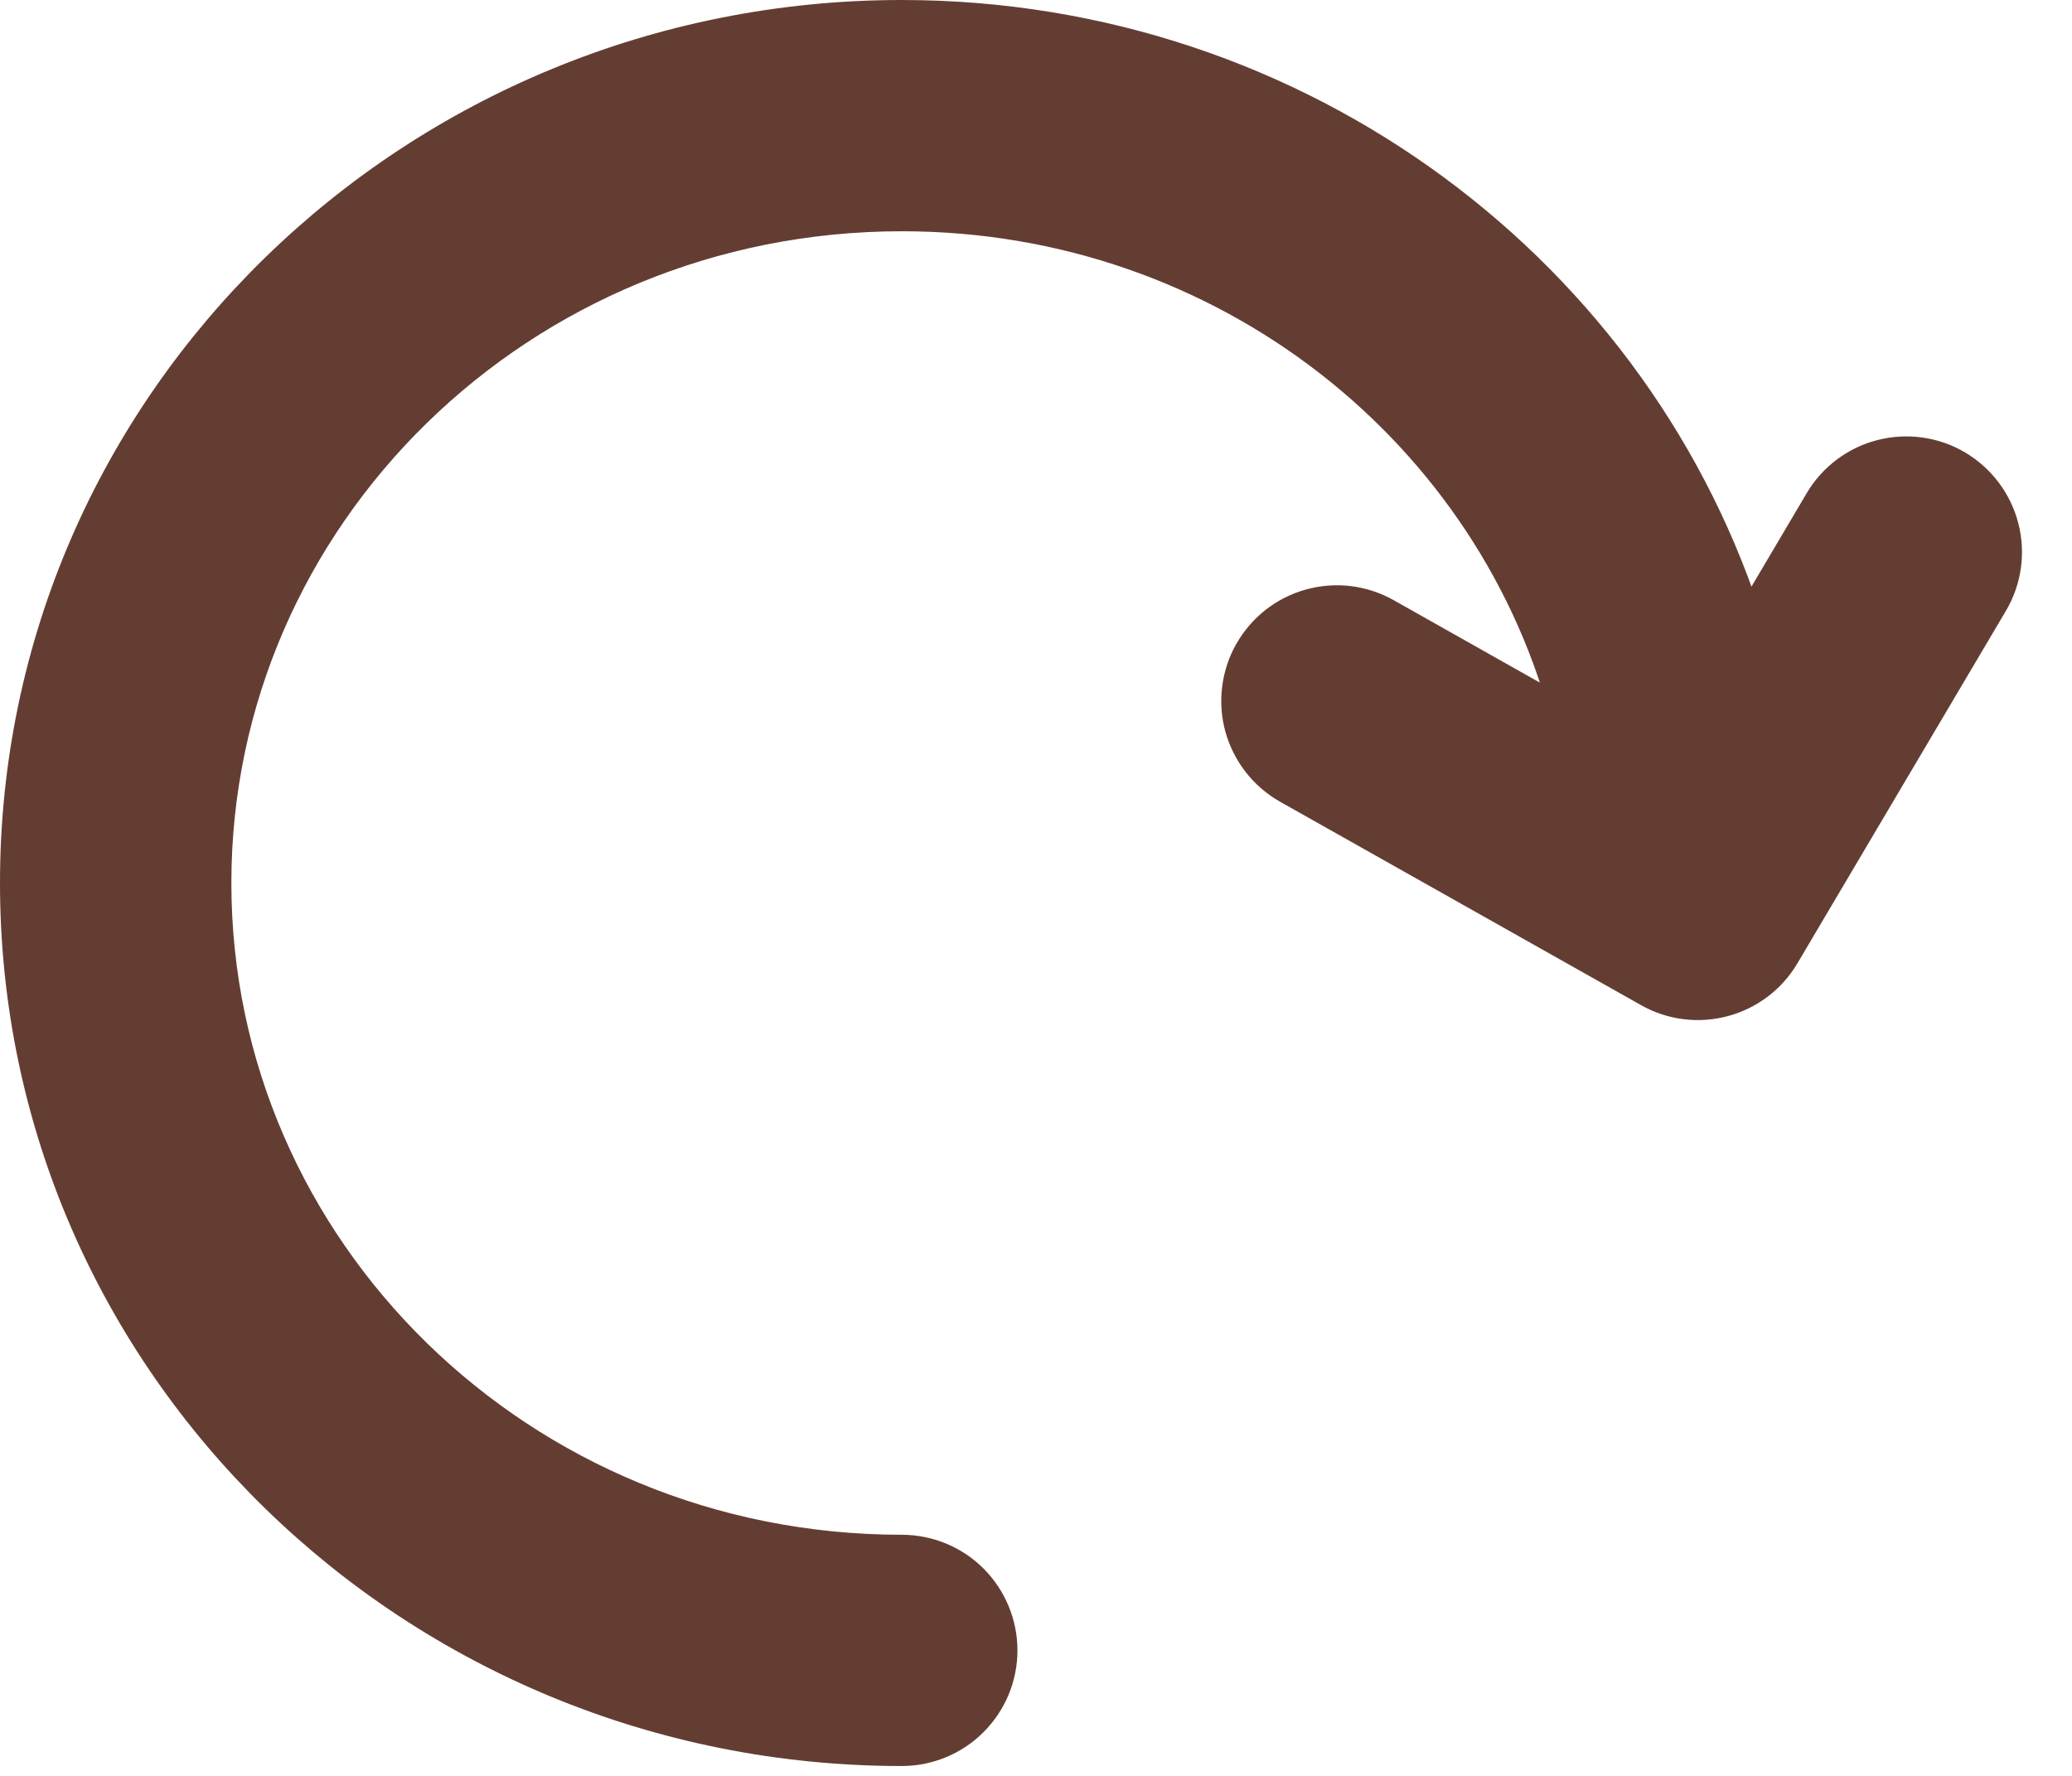
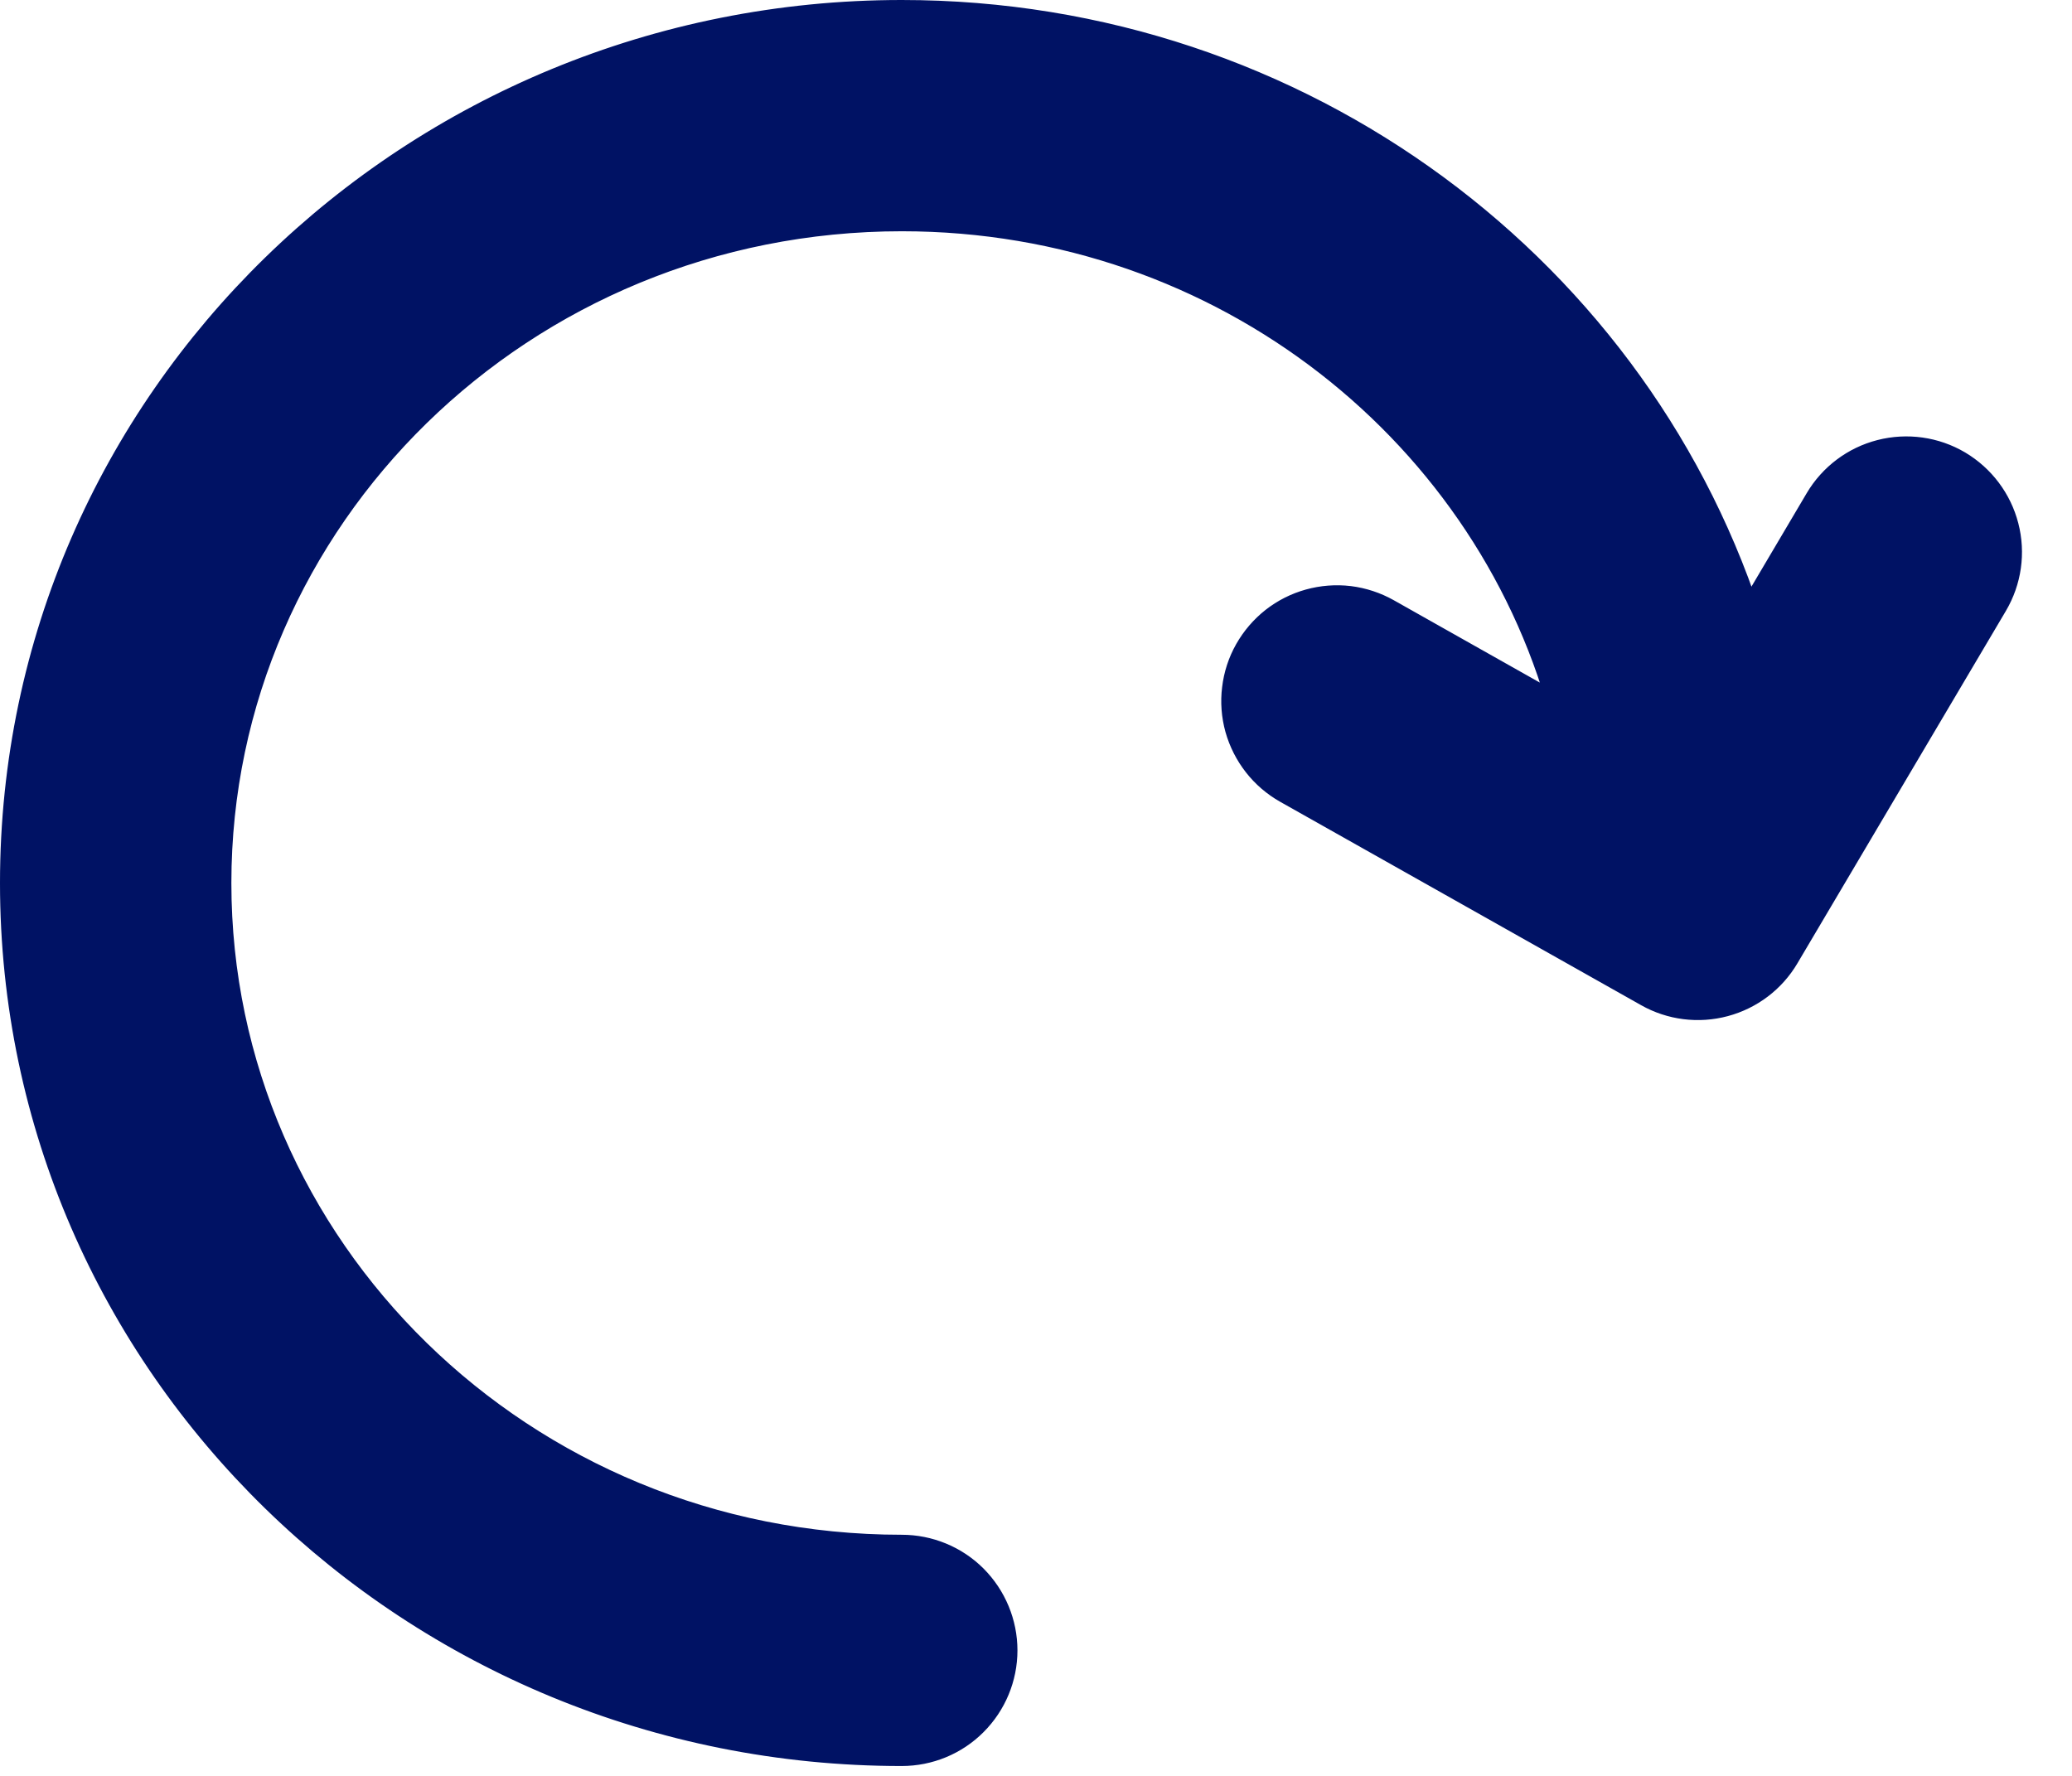
<svg xmlns="http://www.w3.org/2000/svg" width="21" height="18" viewBox="0 0 21 18" fill="none">
-   <path d="M10.112 16.728C10.112 16.986 10.009 17.233 9.827 17.415C9.645 17.598 9.397 17.7 9.139 17.7C4.224 17.7 0.2 13.805 0.2 8.95C0.2 4.095 4.224 0.2 9.139 0.2C13.165 0.2 16.592 2.812 17.701 6.424L18.483 5.101C18.614 4.879 18.828 4.718 19.078 4.654C19.328 4.59 19.593 4.627 19.815 4.758C20.037 4.89 20.198 5.104 20.262 5.353C20.327 5.603 20.289 5.868 20.158 6.09L18.045 9.662C17.916 9.881 17.706 10.04 17.46 10.106C17.214 10.172 16.952 10.139 16.731 10.014L13.072 7.952C12.961 7.889 12.863 7.805 12.785 7.705C12.706 7.604 12.648 7.489 12.613 7.366C12.579 7.243 12.569 7.114 12.585 6.988C12.6 6.861 12.64 6.738 12.703 6.627C12.766 6.516 12.85 6.418 12.95 6.339C13.051 6.26 13.166 6.202 13.289 6.168C13.412 6.134 13.54 6.124 13.667 6.139C13.794 6.155 13.916 6.195 14.028 6.258L15.936 7.334C15.192 4.368 12.448 2.144 9.141 2.144C5.254 2.144 2.145 5.213 2.145 8.95C2.145 12.687 5.254 15.756 9.139 15.756C9.397 15.756 9.645 15.858 9.827 16.04C10.009 16.223 10.112 16.47 10.112 16.728Z" fill="#643D32" stroke="#643D32" stroke-width="0.4" />
+   <path d="M10.112 16.728C10.112 16.986 10.009 17.233 9.827 17.415C9.645 17.598 9.397 17.7 9.139 17.7C4.224 17.7 0.2 13.805 0.2 8.95C0.2 4.095 4.224 0.2 9.139 0.2C13.165 0.2 16.592 2.812 17.701 6.424L18.483 5.101C18.614 4.879 18.828 4.718 19.078 4.654C19.328 4.59 19.593 4.627 19.815 4.758C20.037 4.89 20.198 5.104 20.262 5.353C20.327 5.603 20.289 5.868 20.158 6.09L18.045 9.662C17.916 9.881 17.706 10.04 17.46 10.106C17.214 10.172 16.952 10.139 16.731 10.014L13.072 7.952C12.961 7.889 12.863 7.805 12.785 7.705C12.706 7.604 12.648 7.489 12.613 7.366C12.579 7.243 12.569 7.114 12.585 6.988C12.6 6.861 12.64 6.738 12.703 6.627C12.766 6.516 12.85 6.418 12.95 6.339C13.051 6.26 13.166 6.202 13.289 6.168C13.412 6.134 13.54 6.124 13.667 6.139C13.794 6.155 13.916 6.195 14.028 6.258L15.936 7.334C15.192 4.368 12.448 2.144 9.141 2.144C5.254 2.144 2.145 5.213 2.145 8.95C2.145 12.687 5.254 15.756 9.139 15.756C9.397 15.756 9.645 15.858 9.827 16.04C10.009 16.223 10.112 16.47 10.112 16.728Z" fill="#001264" stroke="#001264" stroke-width="0.4" />
</svg>
